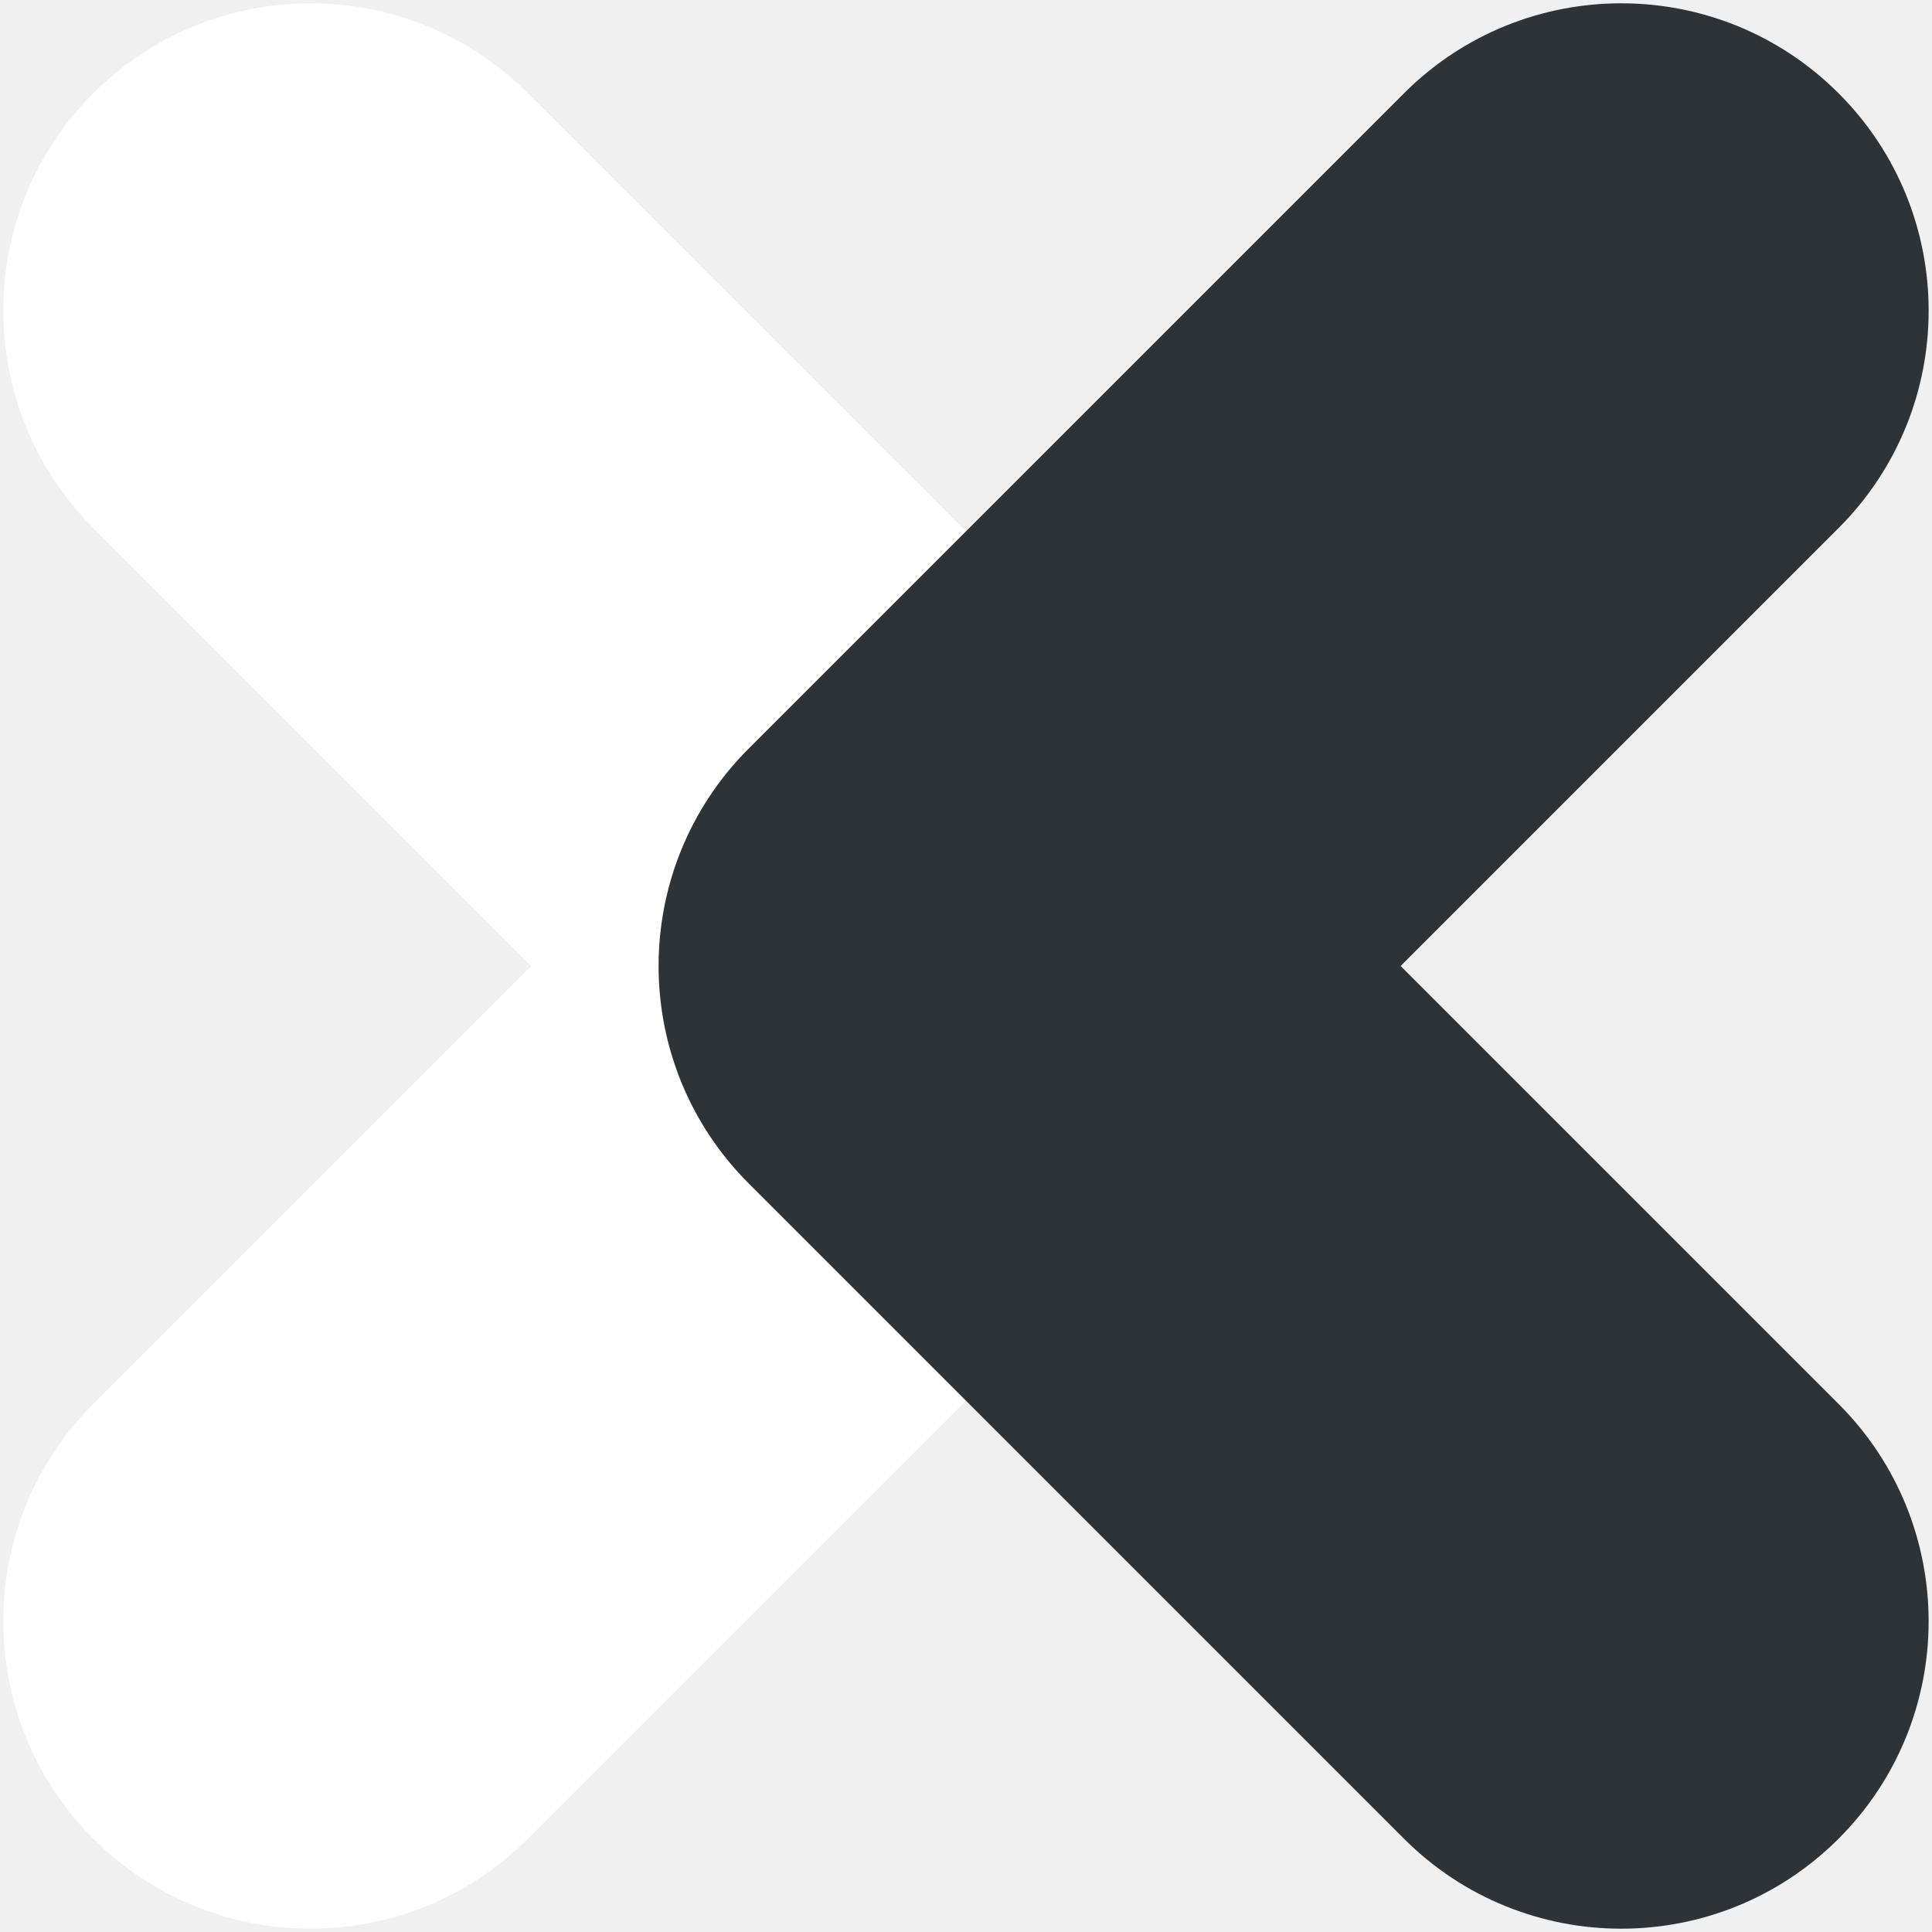
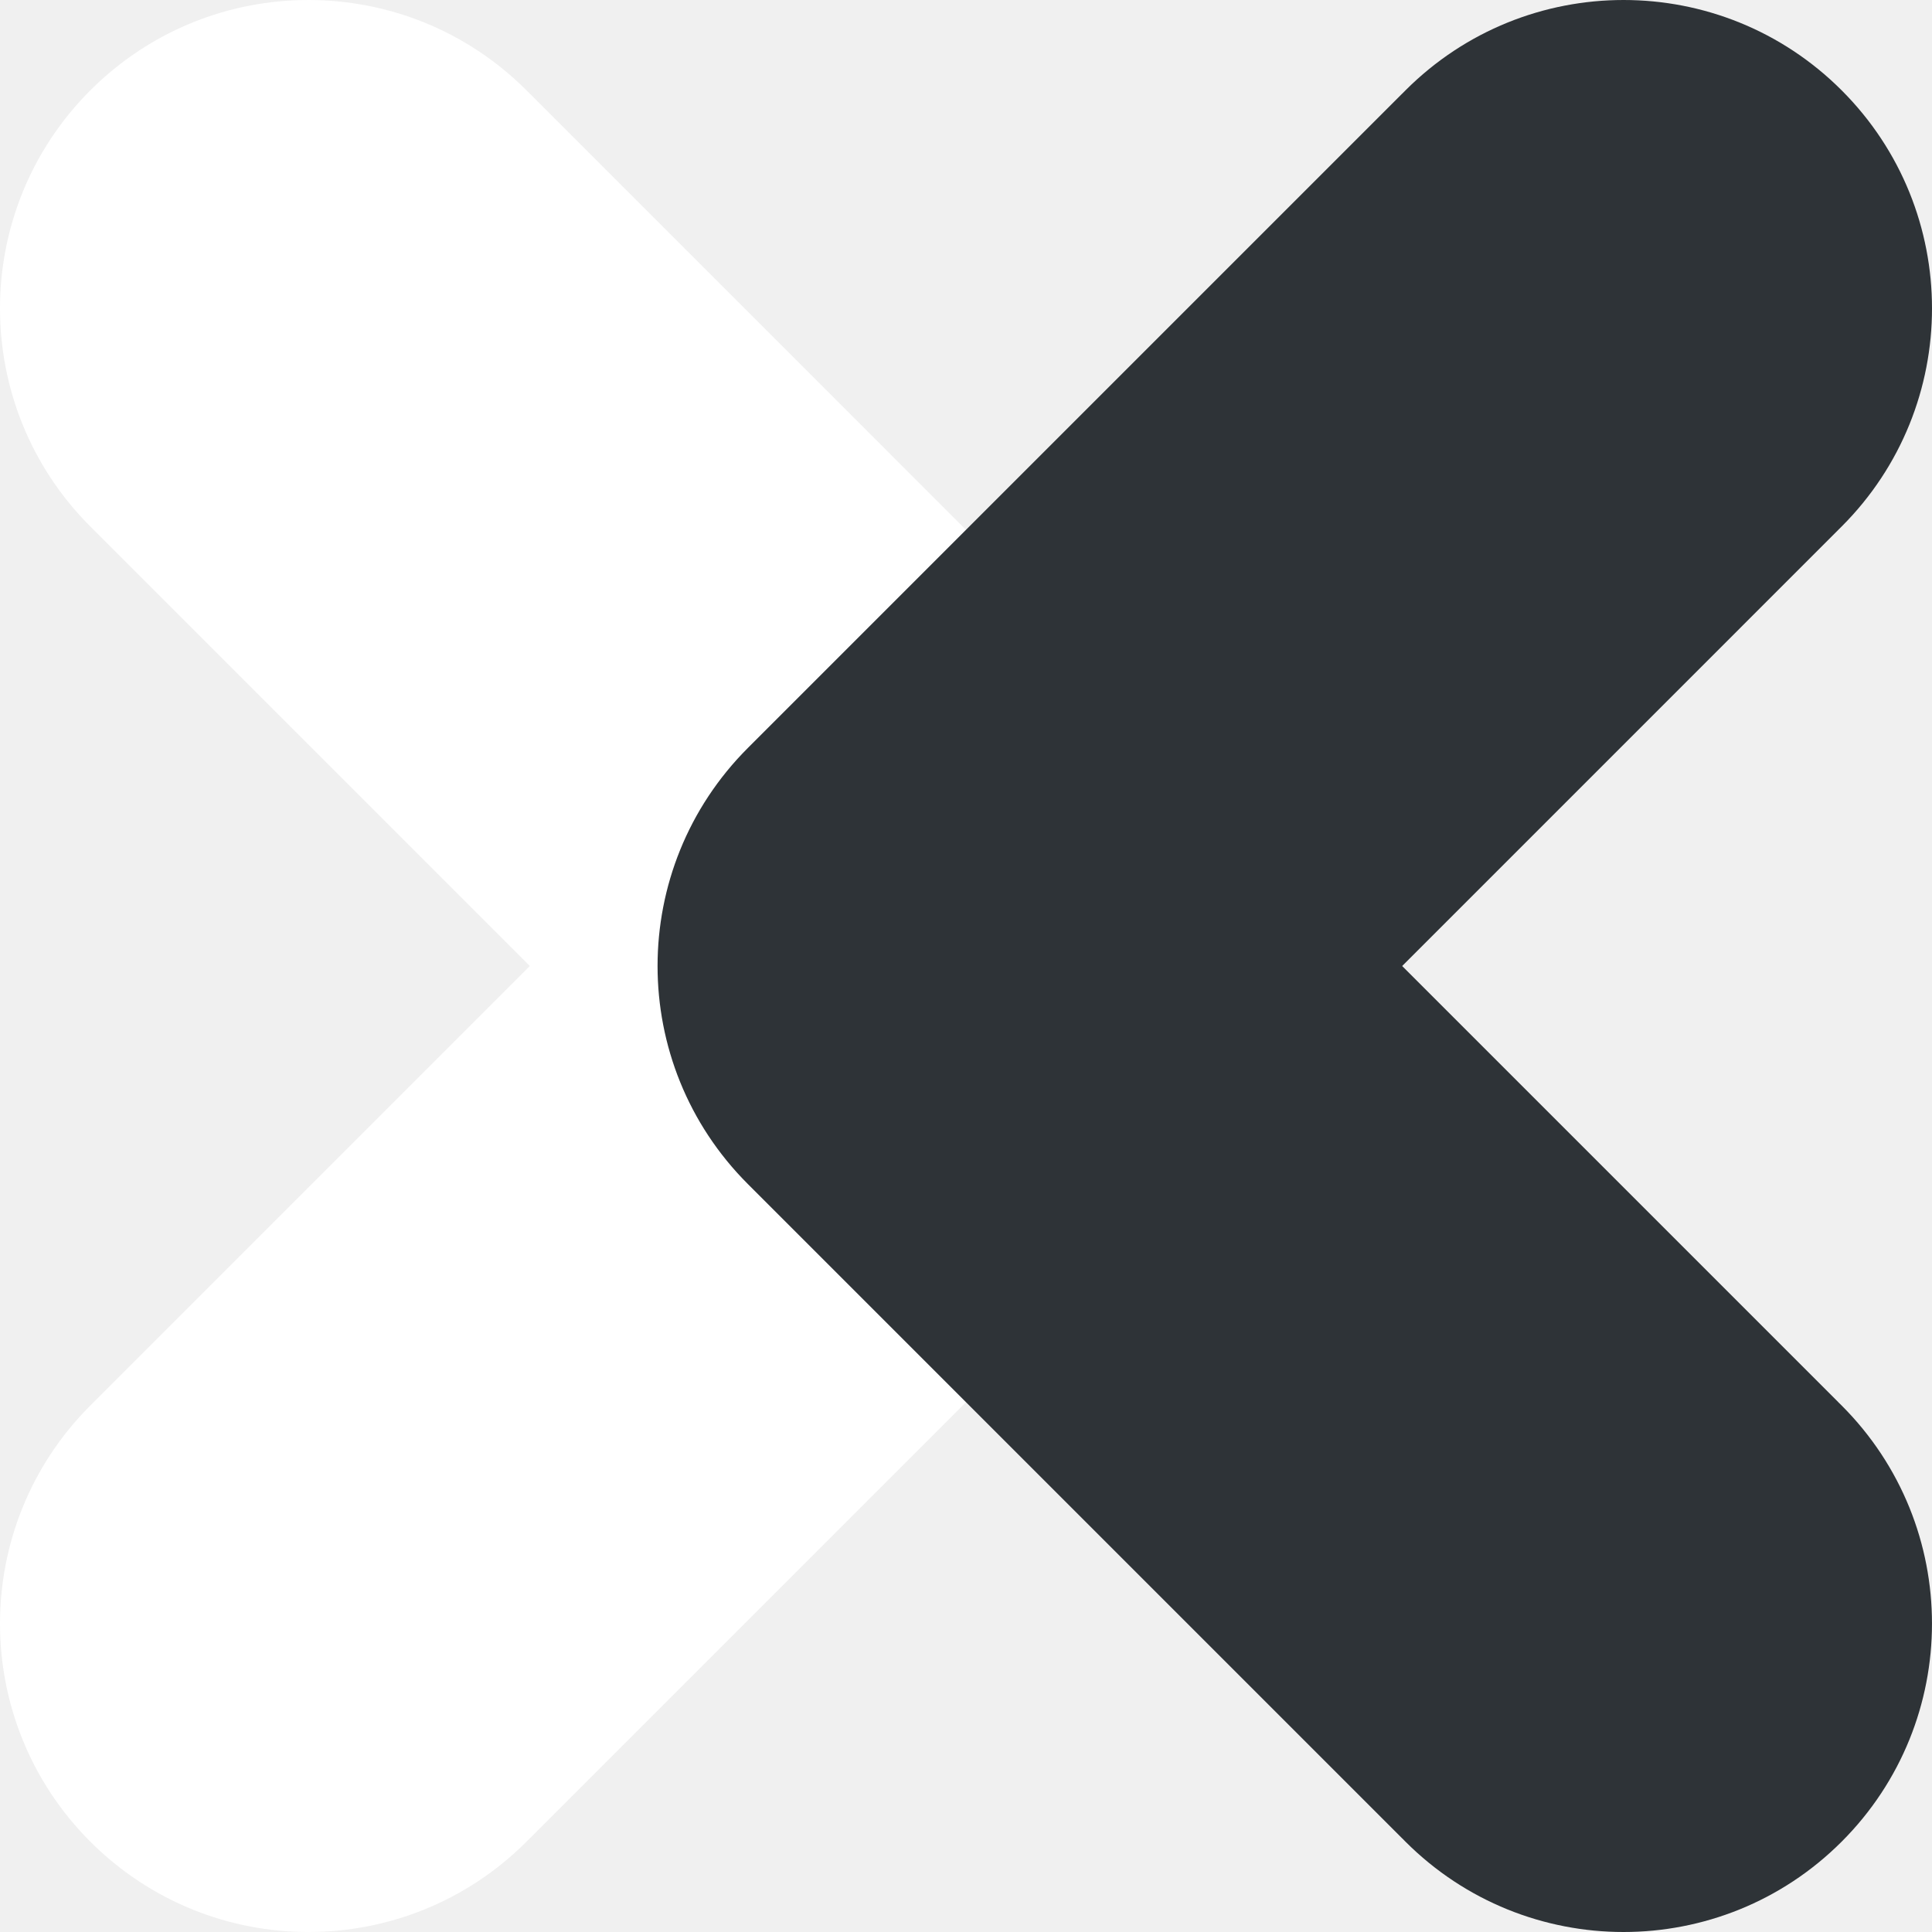
- <svg xmlns="http://www.w3.org/2000/svg" width="440" height="440" viewBox="0 0 440 440" fill="none">
-   <g clip-path="url(#clip0_8007_6260)">
-     <path fill-rule="evenodd" clip-rule="evenodd" d="M279.854 183.688C296.223 210.623 292.768 246.219 269.489 269.498L120.996 417.991L120.991 417.985C120.744 418.24 120.494 418.493 120.242 418.745C92.905 446.082 48.584 446.082 21.247 418.745C-6.09 391.408 -6.09 347.087 21.247 319.75C21.499 319.498 21.752 319.249 22.007 319.001L22.002 318.996L120.996 220.001L22.001 121.005L22.006 120.999C21.752 120.752 21.498 120.503 21.246 120.251C-6.09 92.914 -6.09 48.592 21.246 21.256C48.583 -6.081 92.904 -6.081 120.241 21.256C120.493 21.508 120.743 21.761 120.99 22.016L120.996 22.01L269.488 170.503C269.488 170.503 269.489 170.503 269.489 170.503C273.546 174.561 277.001 178.993 279.854 183.688Z" fill="white" />
-     <path fill-rule="evenodd" clip-rule="evenodd" d="M170.897 170.098C170.761 170.232 170.625 170.367 170.49 170.503C143.153 197.839 143.153 242.161 170.49 269.497L318.982 417.99L318.988 417.984C319.235 418.239 319.485 418.492 319.736 418.744C347.073 446.081 391.395 446.081 418.731 418.744C446.068 391.408 446.068 347.086 418.731 319.749C418.479 319.497 418.226 319.248 417.971 319.001L417.977 318.995L318.984 220.002L417.981 121.004L417.975 120.999C418.23 120.751 418.484 120.502 418.735 120.25C446.072 92.913 446.072 48.592 418.735 21.255C391.399 -6.082 347.077 -6.082 319.741 21.255C319.489 21.507 319.239 21.76 318.992 22.015L318.986 22.009L170.897 170.098Z" fill="#2E3337" />
-   </g>
-   <defs>
-     <clipPath id="clip0_8007_6260">
-       <rect width="440" height="440" fill="white" />
-     </clipPath>
-   </defs>
+ <svg xmlns="http://www.w3.org/2000/svg" width="425" height="425" viewBox="0 0 425 425" fill="none">
+   <path fill-rule="evenodd" clip-rule="evenodd" d="M270.521 177.306C286.386 203.412 283.038 237.913 260.475 260.476L116.552 404.399L116.547 404.393C116.307 404.64 116.065 404.886 115.821 405.13C89.325 431.626 46.368 431.626 19.872 405.13C-6.623 378.634 -6.623 335.677 19.872 309.181C20.116 308.937 20.362 308.696 20.609 308.455L20.604 308.45L116.552 212.502L20.603 116.552L20.608 116.546C20.361 116.307 20.116 116.066 19.872 115.821C-6.624 89.326 -6.624 46.368 19.872 19.873C46.367 -6.623 89.325 -6.623 115.82 19.873C116.064 20.117 116.306 20.362 116.546 20.609L116.552 20.604L260.474 164.527H260.475C264.407 168.46 267.756 172.756 270.521 177.306Z" fill="white" />
+   <path fill-rule="evenodd" clip-rule="evenodd" d="M164.917 164.134C164.785 164.264 164.653 164.395 164.522 164.527C138.026 191.022 138.026 233.98 164.522 260.475L308.445 404.398L308.45 404.392C308.69 404.639 308.932 404.884 309.175 405.129C335.671 431.624 378.629 431.624 405.124 405.129C431.62 378.634 431.62 335.676 405.124 309.18C404.88 308.936 404.635 308.695 404.387 308.455L404.393 308.449L308.447 212.503L404.397 116.551L404.391 116.546C404.638 116.306 404.885 116.065 405.128 115.82C431.624 89.325 431.624 46.367 405.128 19.872C378.633 -6.624 335.675 -6.624 309.18 19.872C308.936 20.116 308.694 20.361 308.454 20.608L308.449 20.603L164.917 164.134Z" fill="#2E3337" />
</svg>
